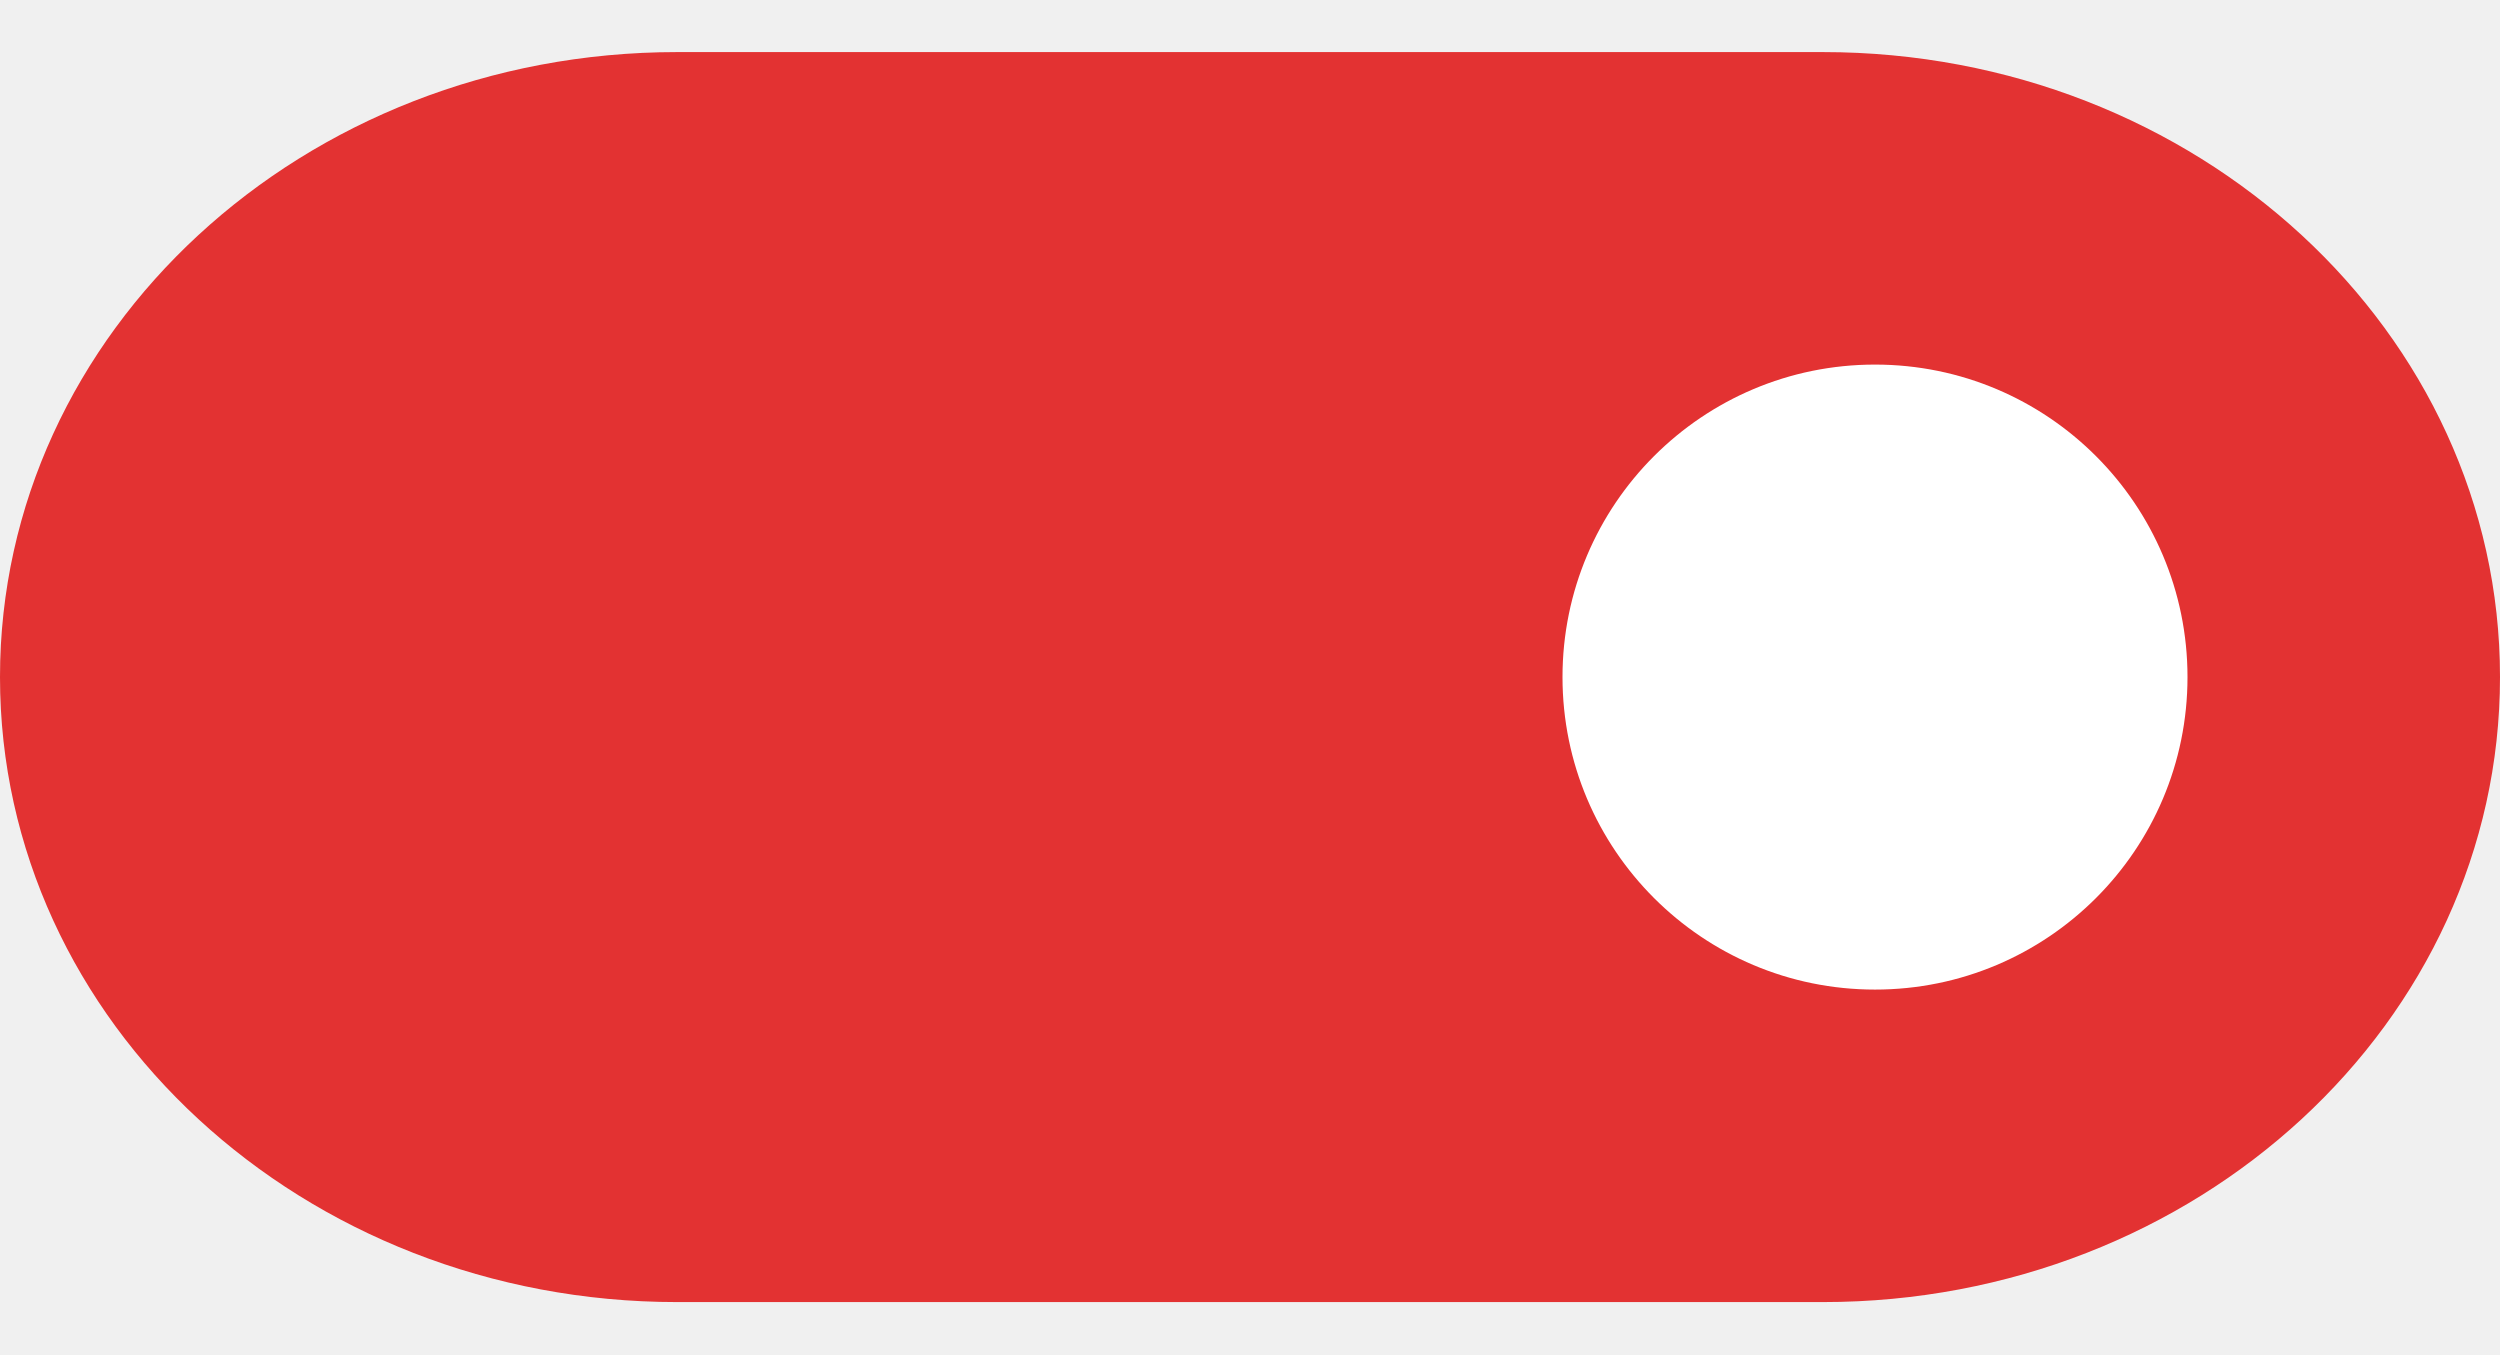
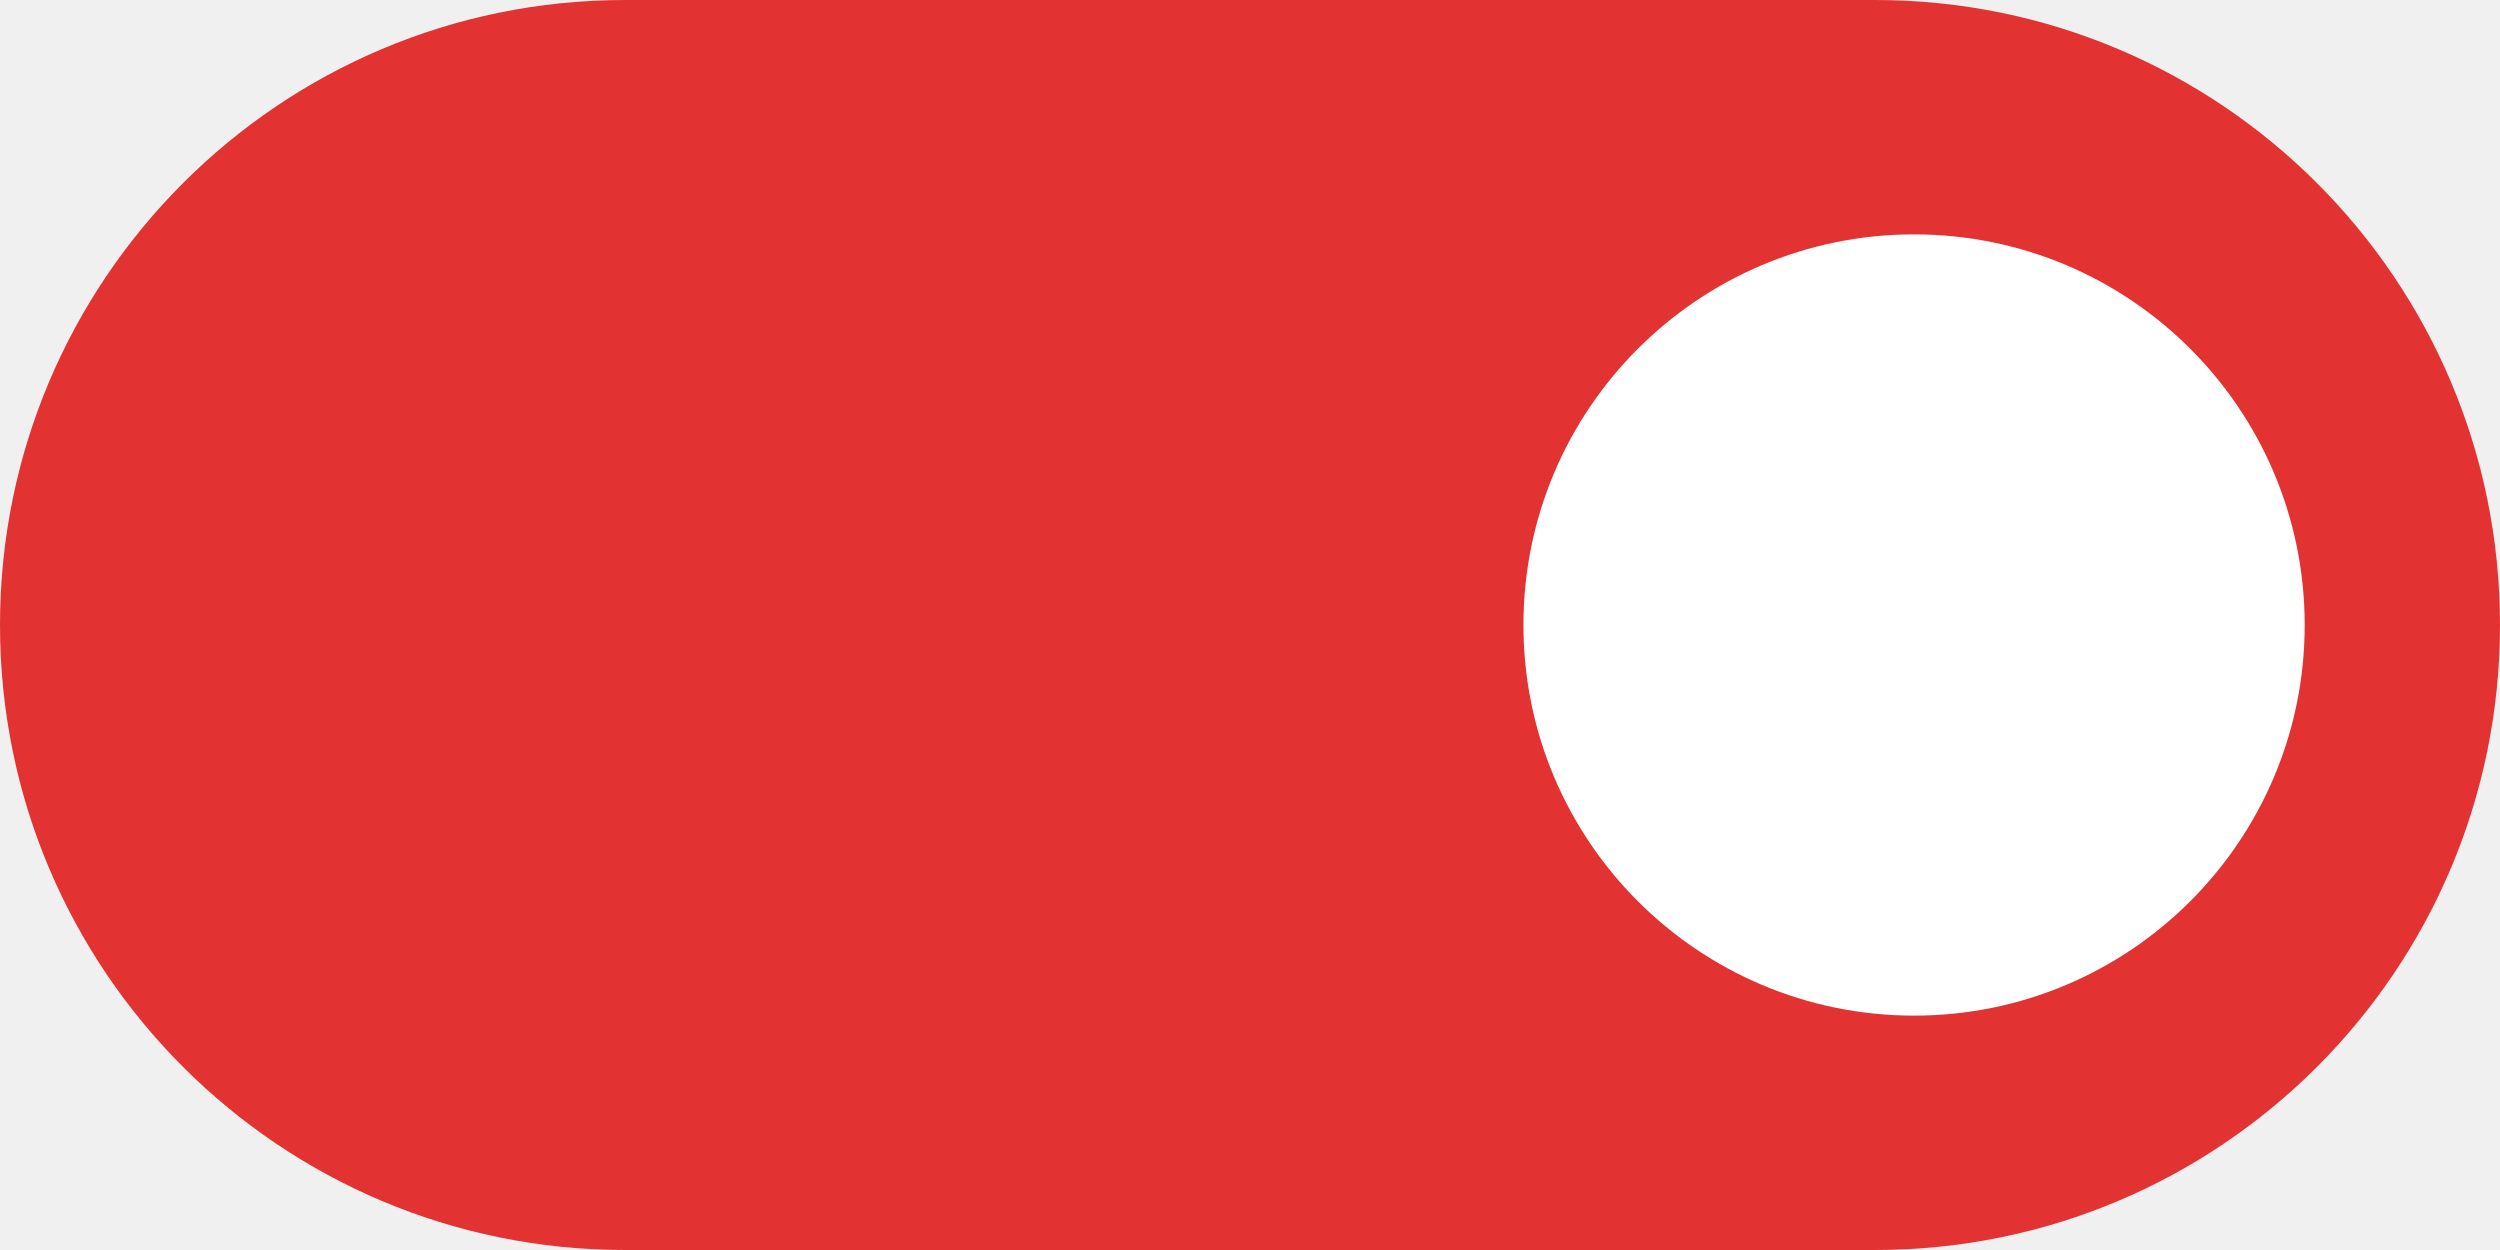
- <svg xmlns="http://www.w3.org/2000/svg" width="48" height="26" viewBox="0 0 48 26" version="1.1" id="svg15">
+ <svg xmlns="http://www.w3.org/2000/svg" width="32" height="16" viewBox="0 0 32 16" version="1.1" id="svg15">
  <defs id="defs11">
    <style id="style2">
      .cls-1 {
        fill: #979797;
      }

      .cls-2 {
        filter: url(#filter);
      }
    </style>
    <filter id="filter" x="2" y="2" width="22" height="22" filterUnits="userSpaceOnUse">
      <feFlood result="flood" flood-color="#fff" id="feFlood4" />
      <feComposite result="composite" operator="in" in2="SourceGraphic" id="feComposite6" />
-       <feBlend result="blend" in2="SourceGraphic" id="feBlend8" />
+       <feBlend result="blend" in2="SourceGraphic" id="feBlend8" mode="normal" />
    </filter>
  </defs>
-   <rect id="Dikdörtgen_1" data-name="Dikdörtgen 1" class="cls-1" width="48" height="24" rx="13" ry="12" x="-48" y="-25" style="stroke-width:0.961;fill:#e33232;fill-opacity:1" transform="scale(-1)" />
-   <rect style="opacity:1;fill:#ffffff;stroke-width:1.484" id="rect1350" width="12" height="12" x="30" y="7" rx="6" ry="6" />
+   <rect id="Dikdörtgen_1" data-name="Dikdörtgen 1" class="cls-1" width="32" height="16" rx="8" ry="8" x="-32" y="-16" style="fill:#e33232;fill-opacity:1;stroke-width:0.641" transform="scale(-1)" />
+   <rect style="opacity:1;fill:#ffffff;stroke:none;stroke-width:1.237" id="rect1350" width="10" height="10" x="19.5" y="3" rx="5" ry="5" />
</svg>
